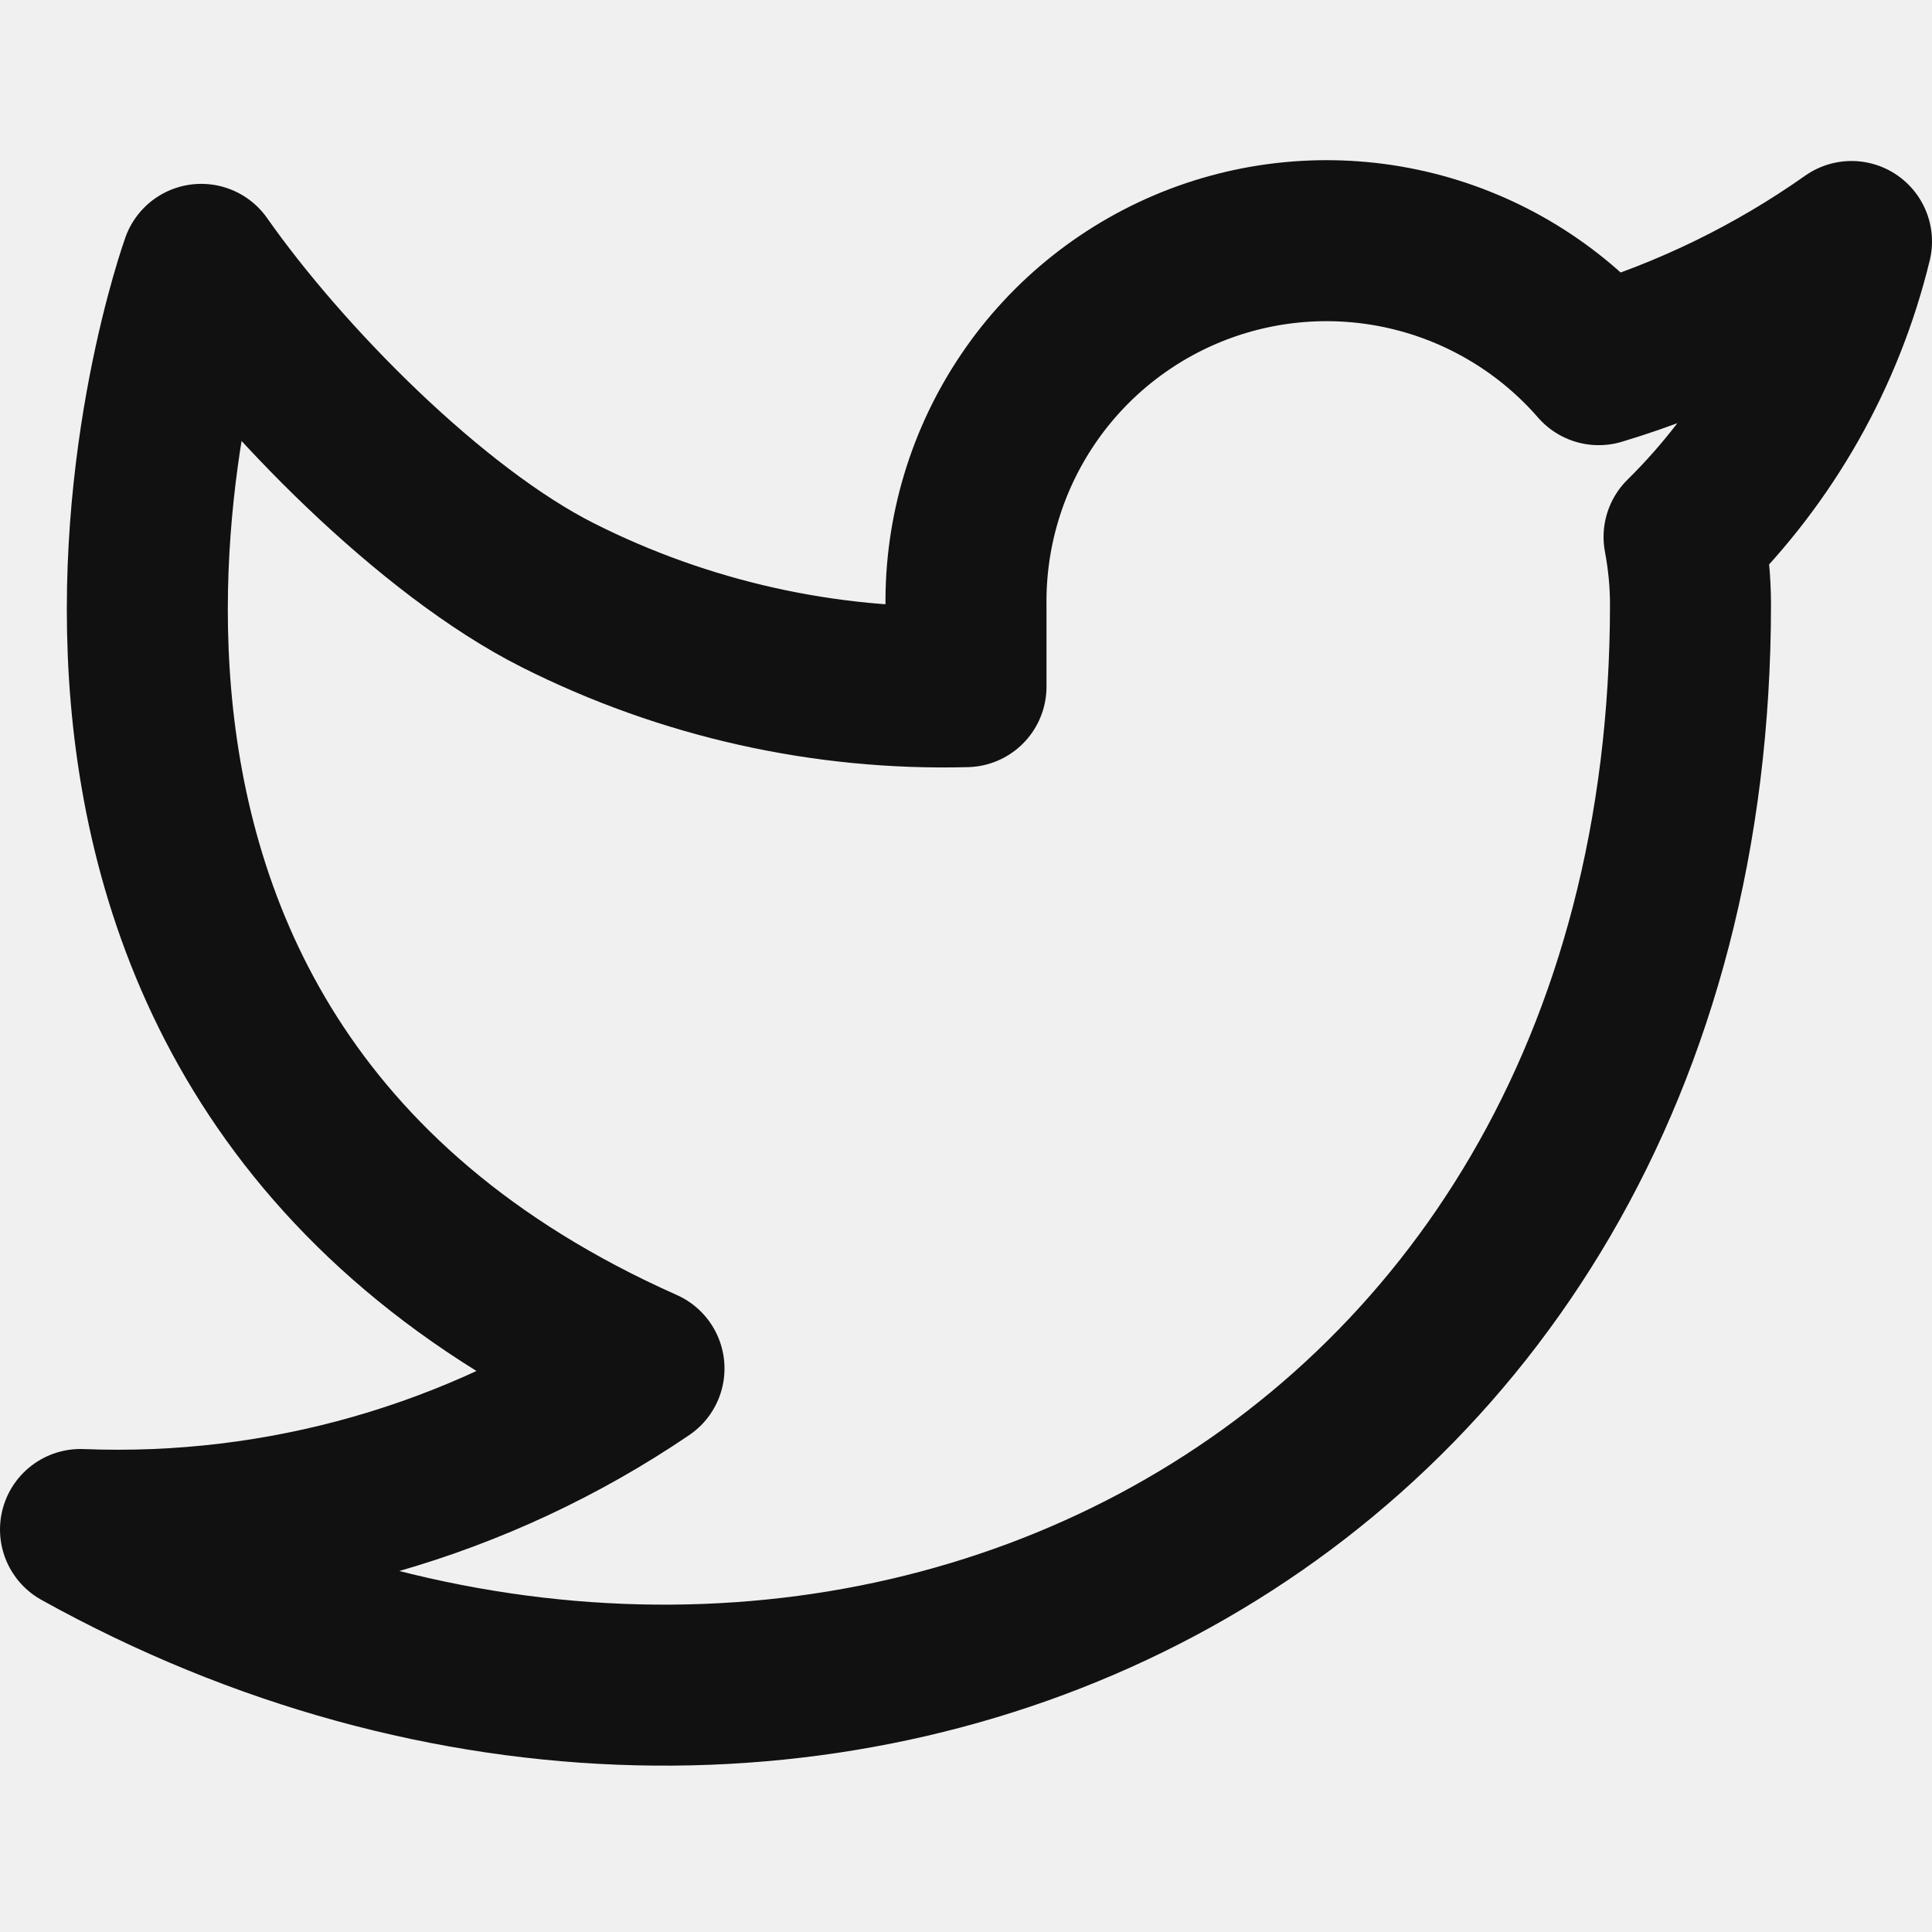
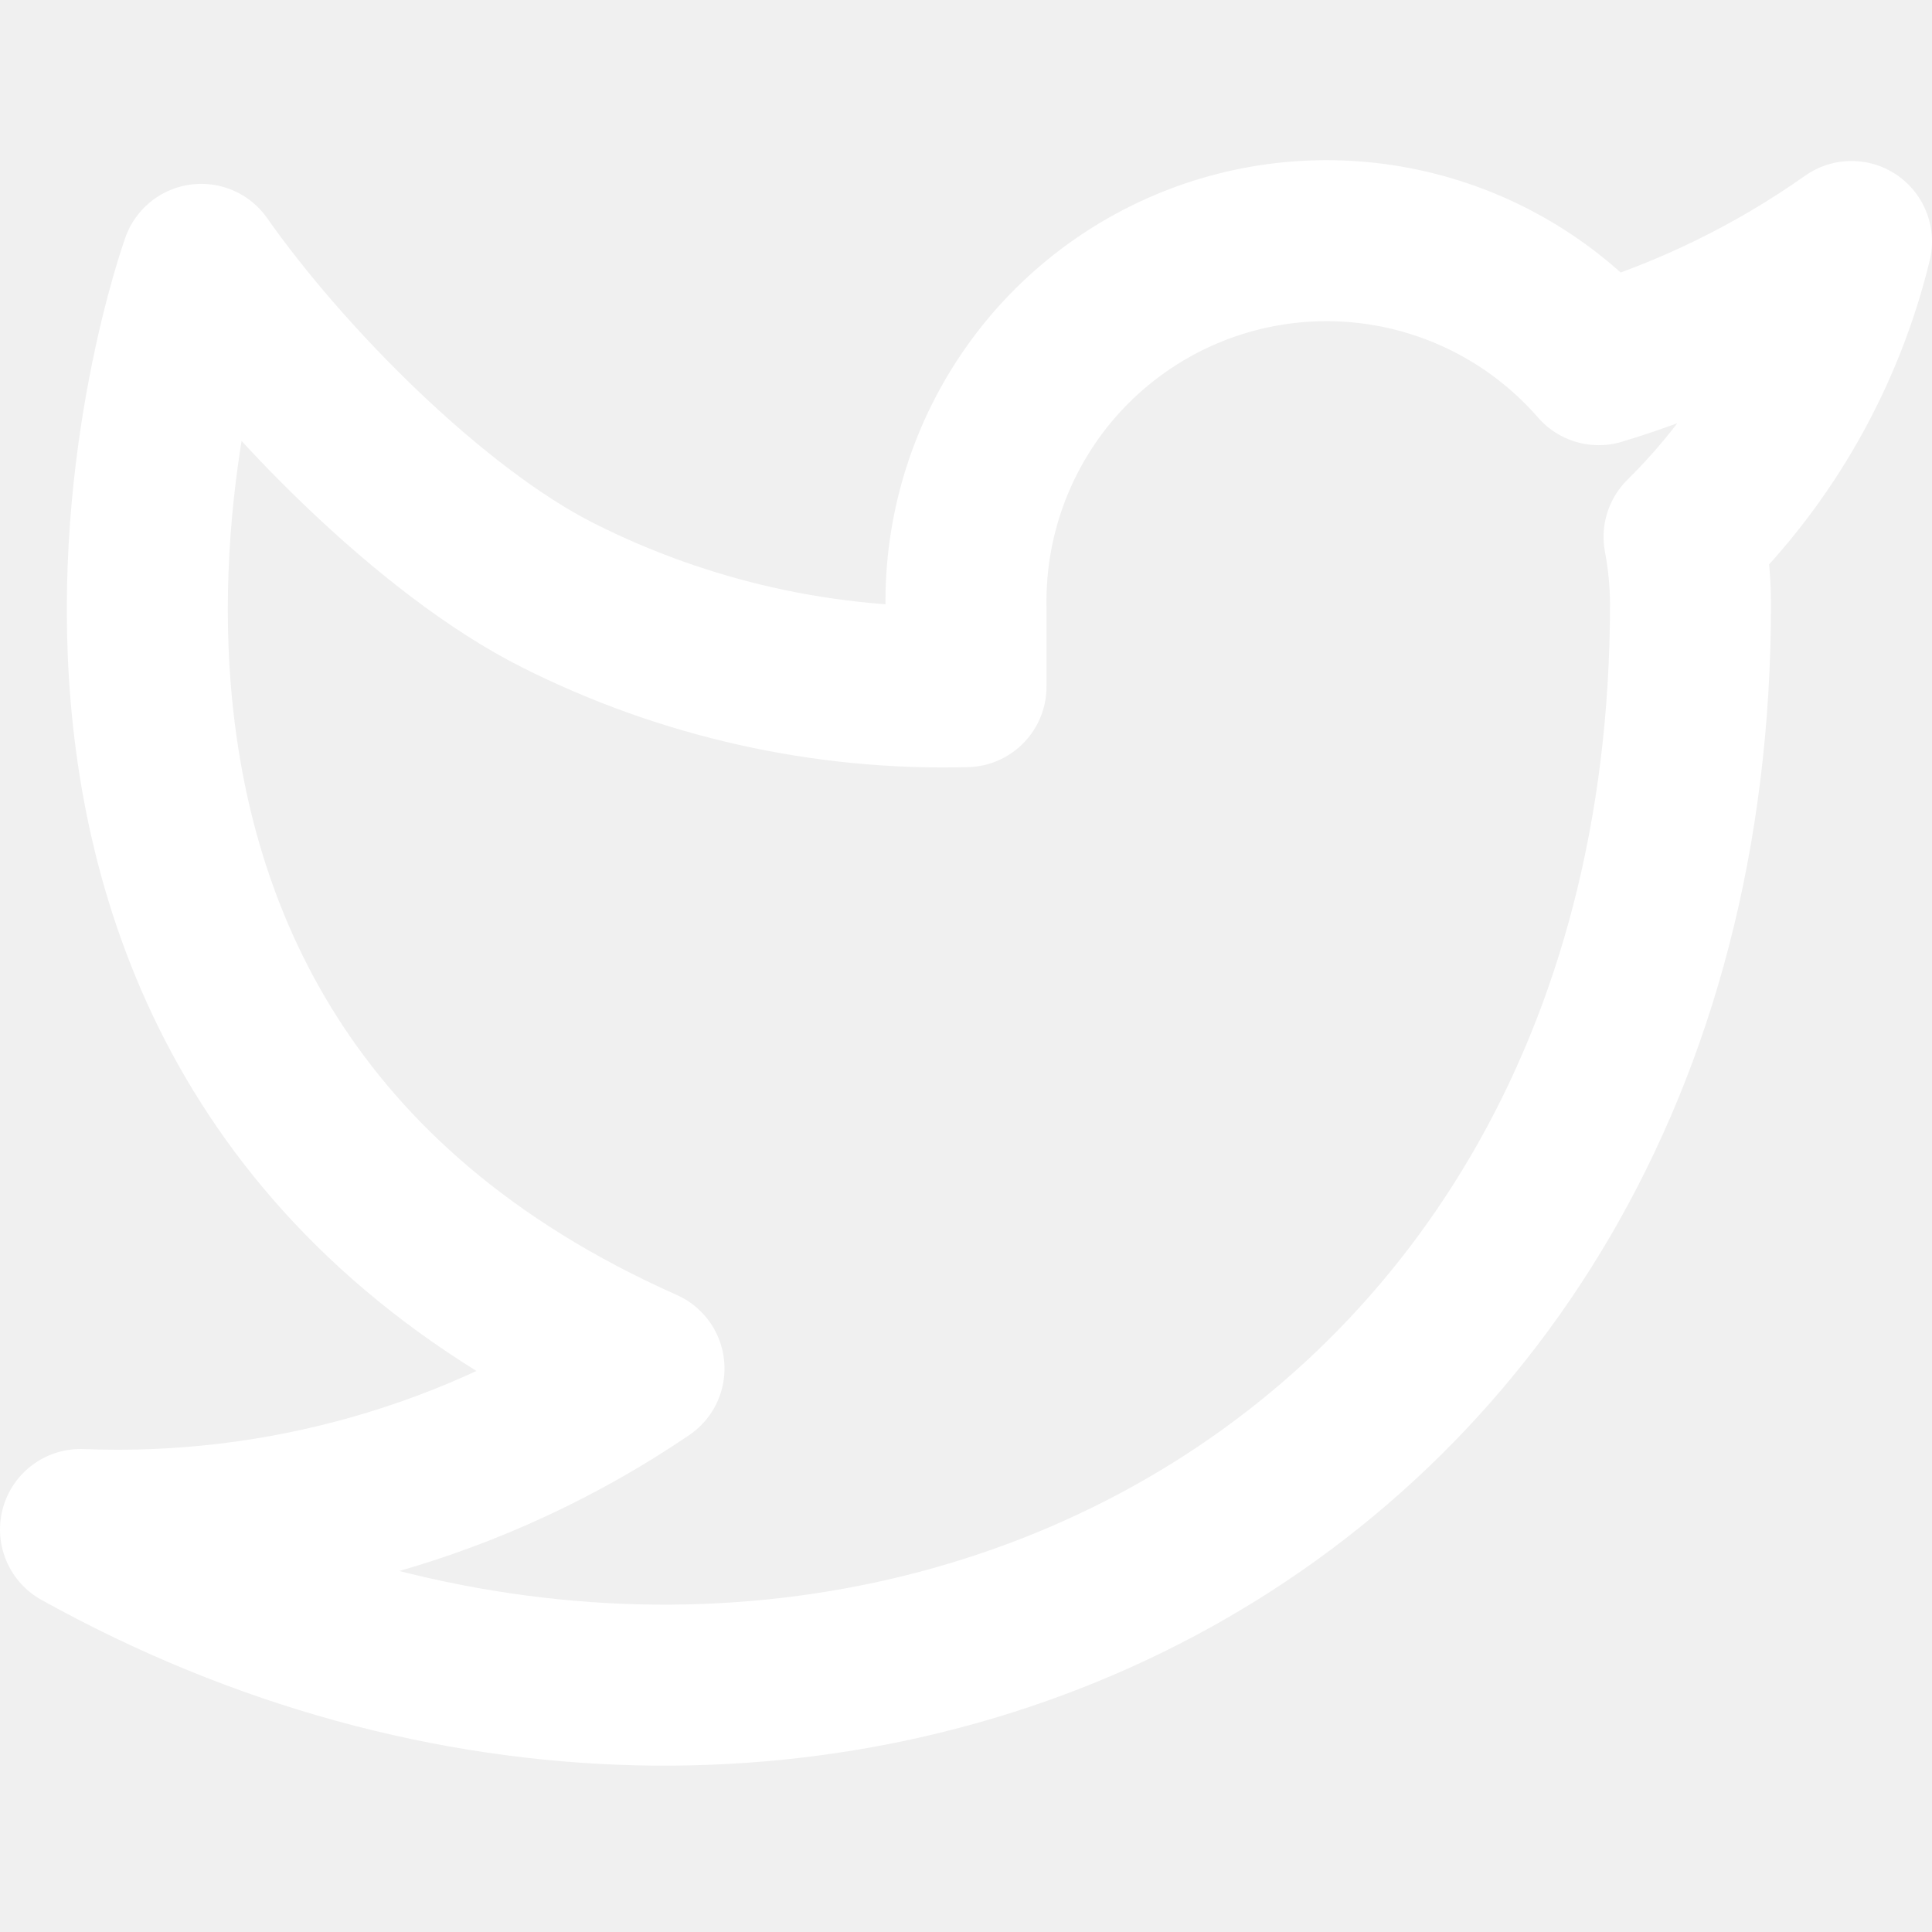
<svg xmlns="http://www.w3.org/2000/svg" width="24" height="24" viewBox="0 0 24 24" fill="none">
  <g id="twitter">
-     <path id="Vector" d="M23 3C22.042 3.676 20.982 4.192 19.86 4.53C19.258 3.838 18.457 3.347 17.567 3.124C16.677 2.901 15.739 2.957 14.882 3.284C14.025 3.612 13.288 4.194 12.773 4.954C12.258 5.713 11.988 6.612 12 7.53V8.53C10.243 8.576 8.501 8.186 6.931 7.395C5.361 6.605 3.51 4.723 2.5 3.284C2.5 3.284 -1 13 8 17C5.941 18.398 3.487 19.099 1 19C10 24 21 19 21 7.5C20.999 7.221 20.972 6.944 20.92 6.67C21.941 5.664 22.661 4.393 23 3Z" stroke="#111111" stroke-width="2" stroke-linecap="round" stroke-linejoin="round" />
+     <path id="Vector" d="M23 3C22.042 3.676 20.982 4.192 19.86 4.53C19.258 3.838 18.457 3.347 17.567 3.124C16.677 2.901 15.739 2.957 14.882 3.284C14.025 3.612 13.288 4.194 12.773 4.954C12.258 5.713 11.988 6.612 12 7.53V8.53C10.243 8.576 8.501 8.186 6.931 7.395C5.361 6.605 3.51 4.723 2.5 3.284C2.5 3.284 -1 13 8 17C5.941 18.398 3.487 19.099 1 19C10 24 21 19 21 7.5C20.999 7.221 20.972 6.944 20.92 6.67C21.941 5.664 22.661 4.393 23 3Z" stroke="#fff" stroke-width="2" stroke-linecap="round" stroke-linejoin="round" />
  </g>
</svg>
